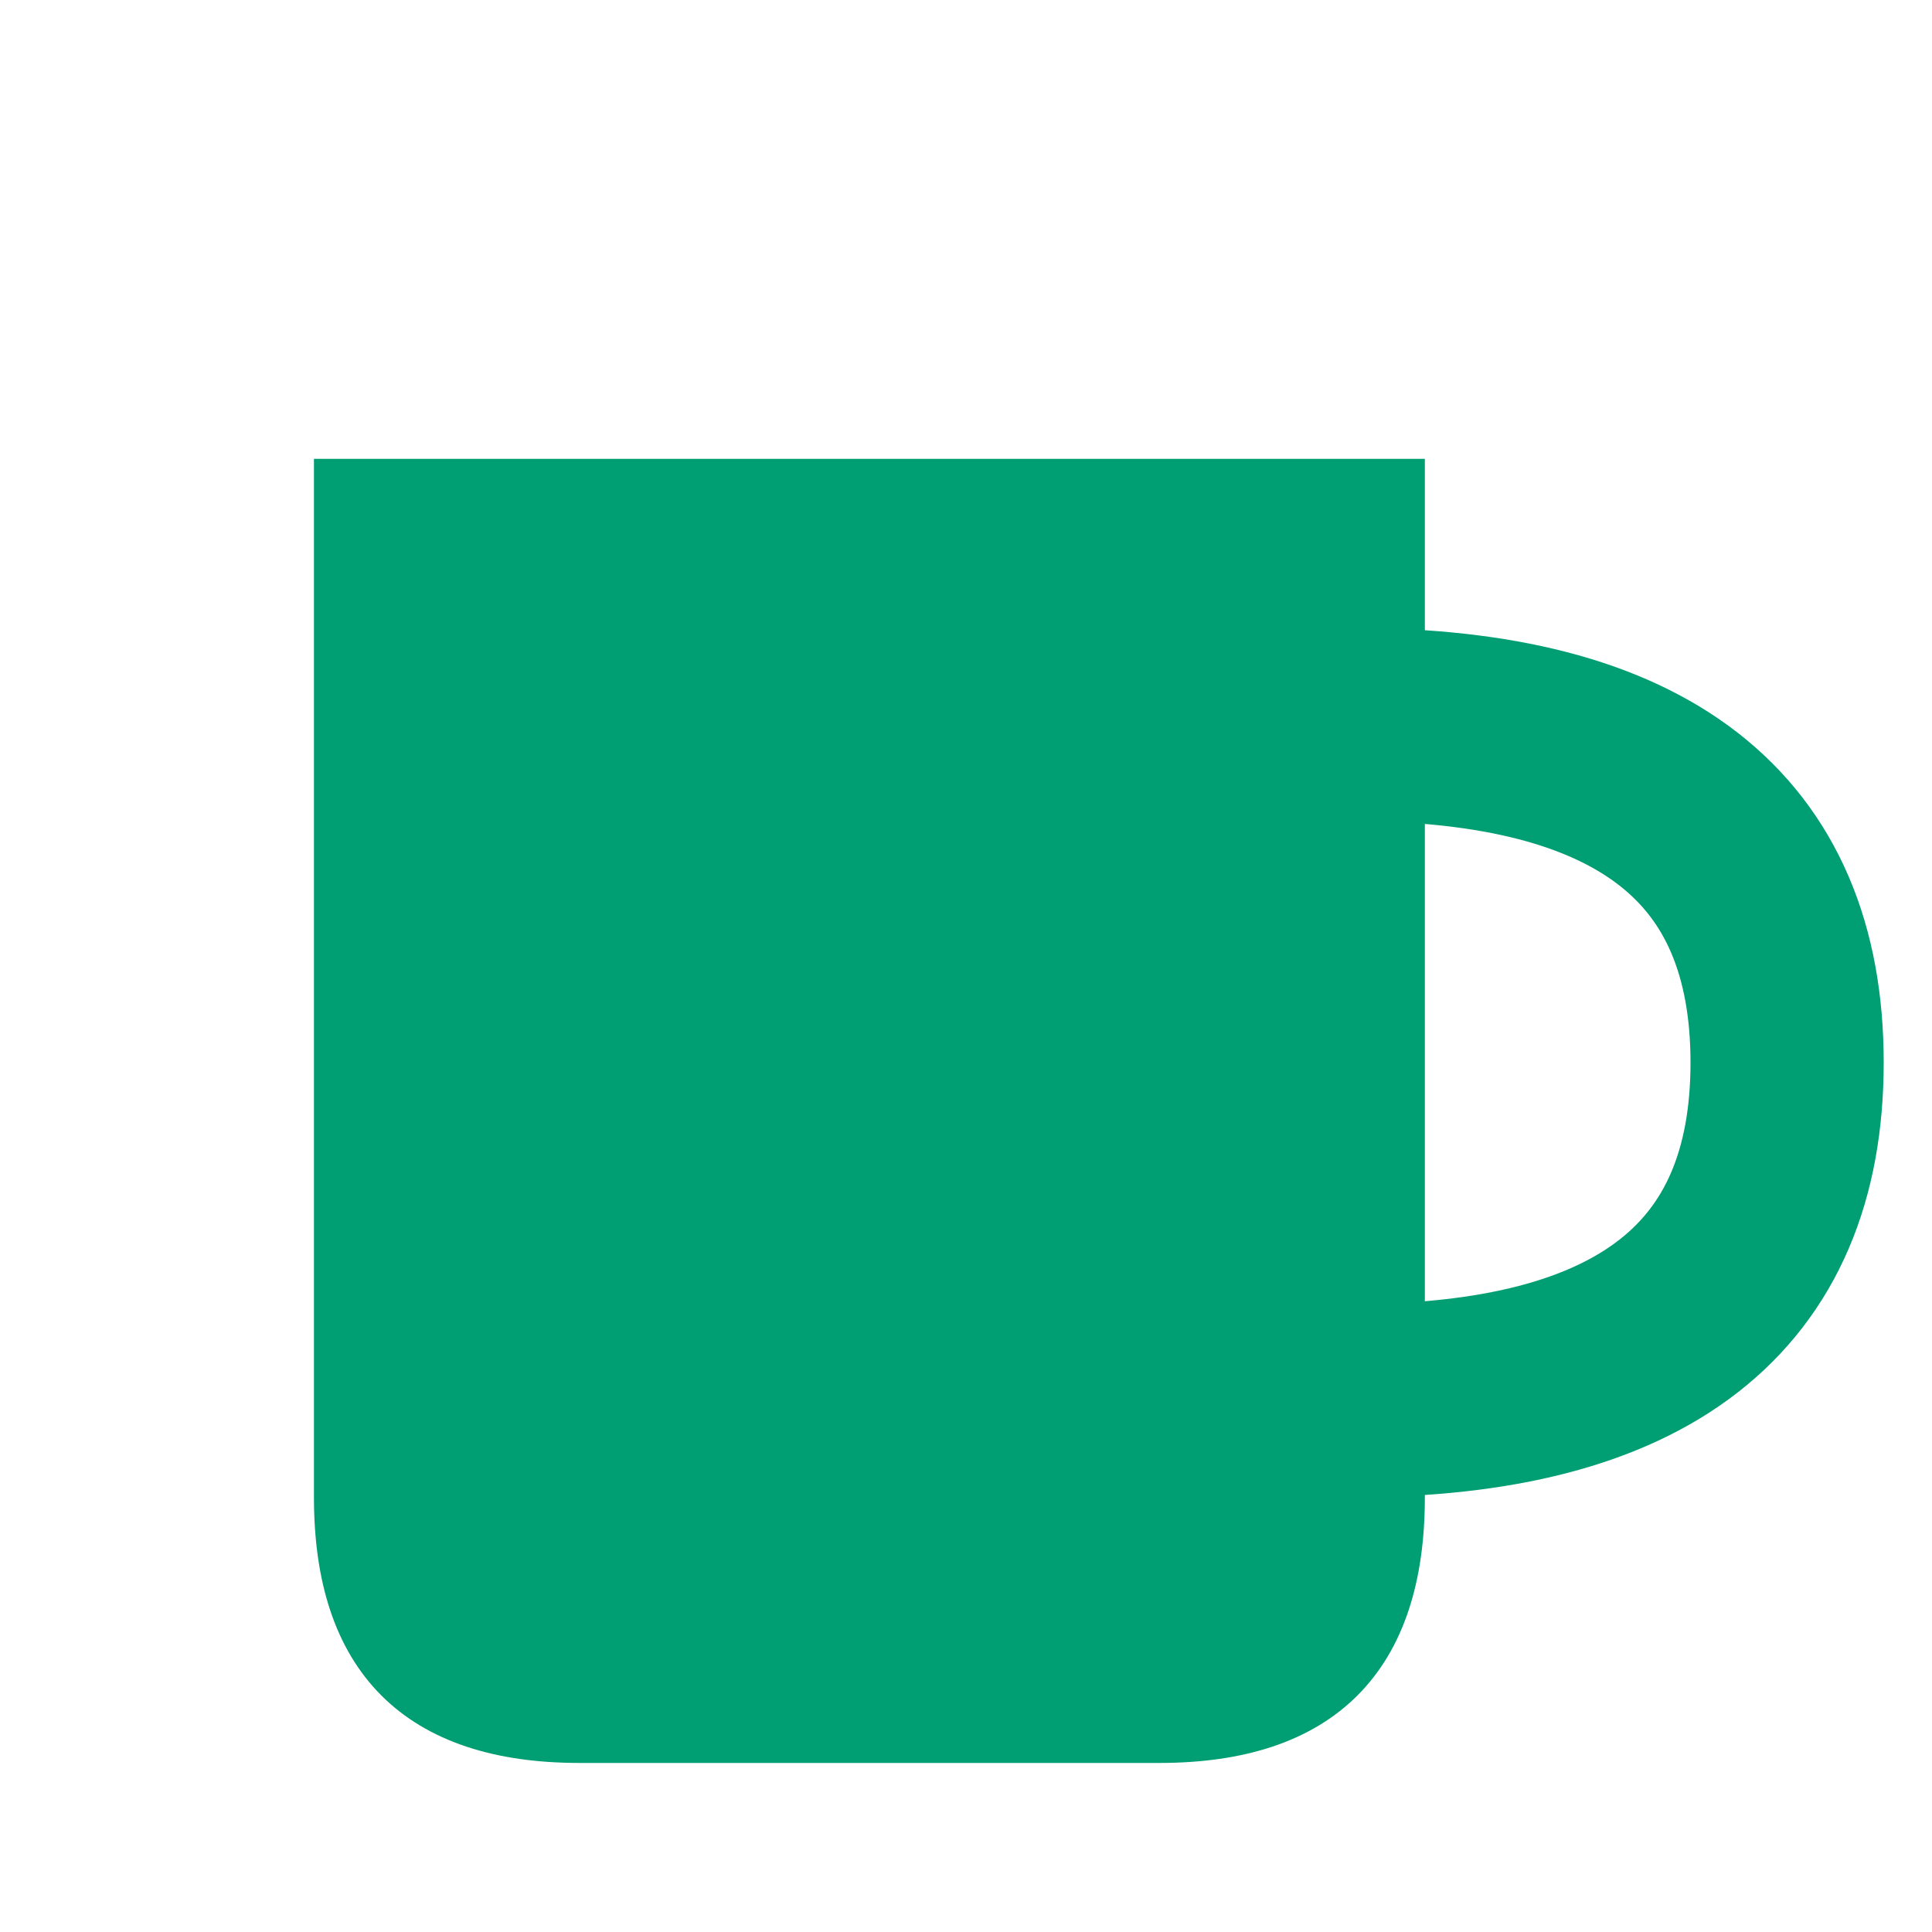
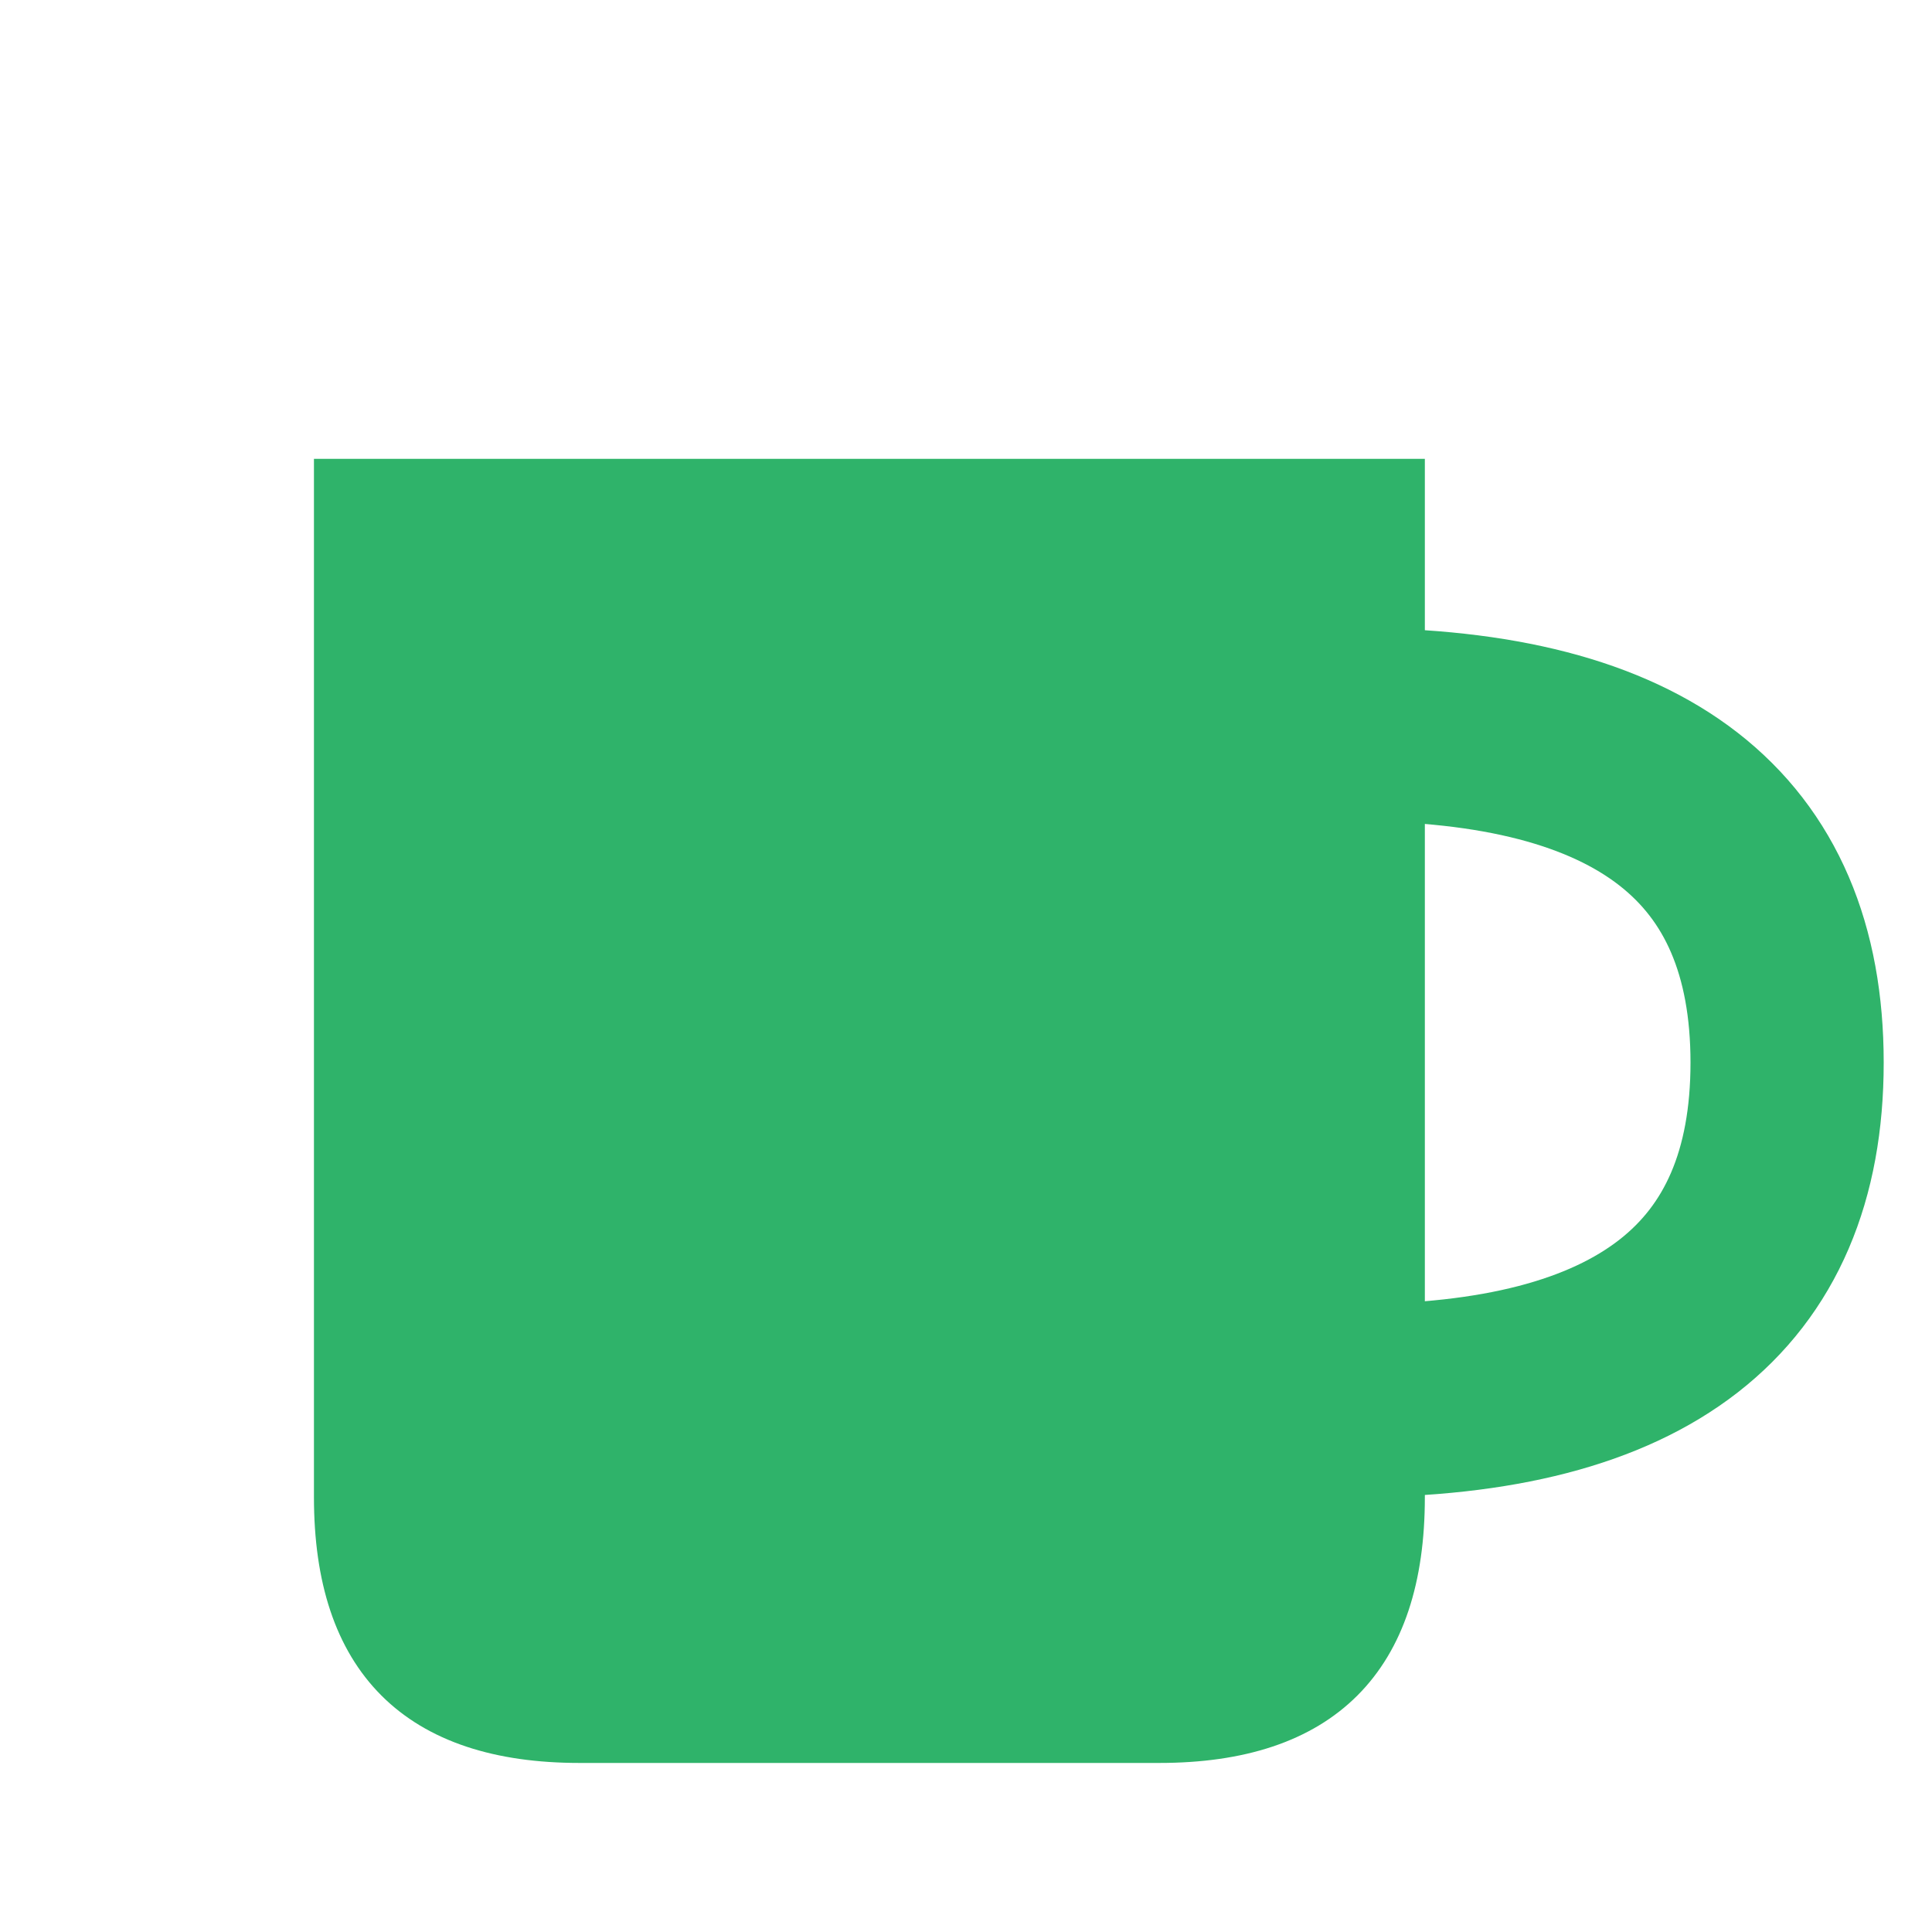
<svg xmlns="http://www.w3.org/2000/svg" width="400" height="400" viewBox="0 0 40 40">
-   <g fill="#009E73" stroke="#009E73">
+   <g fill="#2FB36A" stroke="#2FB36A">
    <path d="M28 15 Q37 15 37 22 Q37 29 28 29" fill="none" stroke-width="4" />
    <path d="M7 10 H29 V31 Q29 36 24 36 H12 Q7 36 7 31 Z" />
  </g>
</svg>
